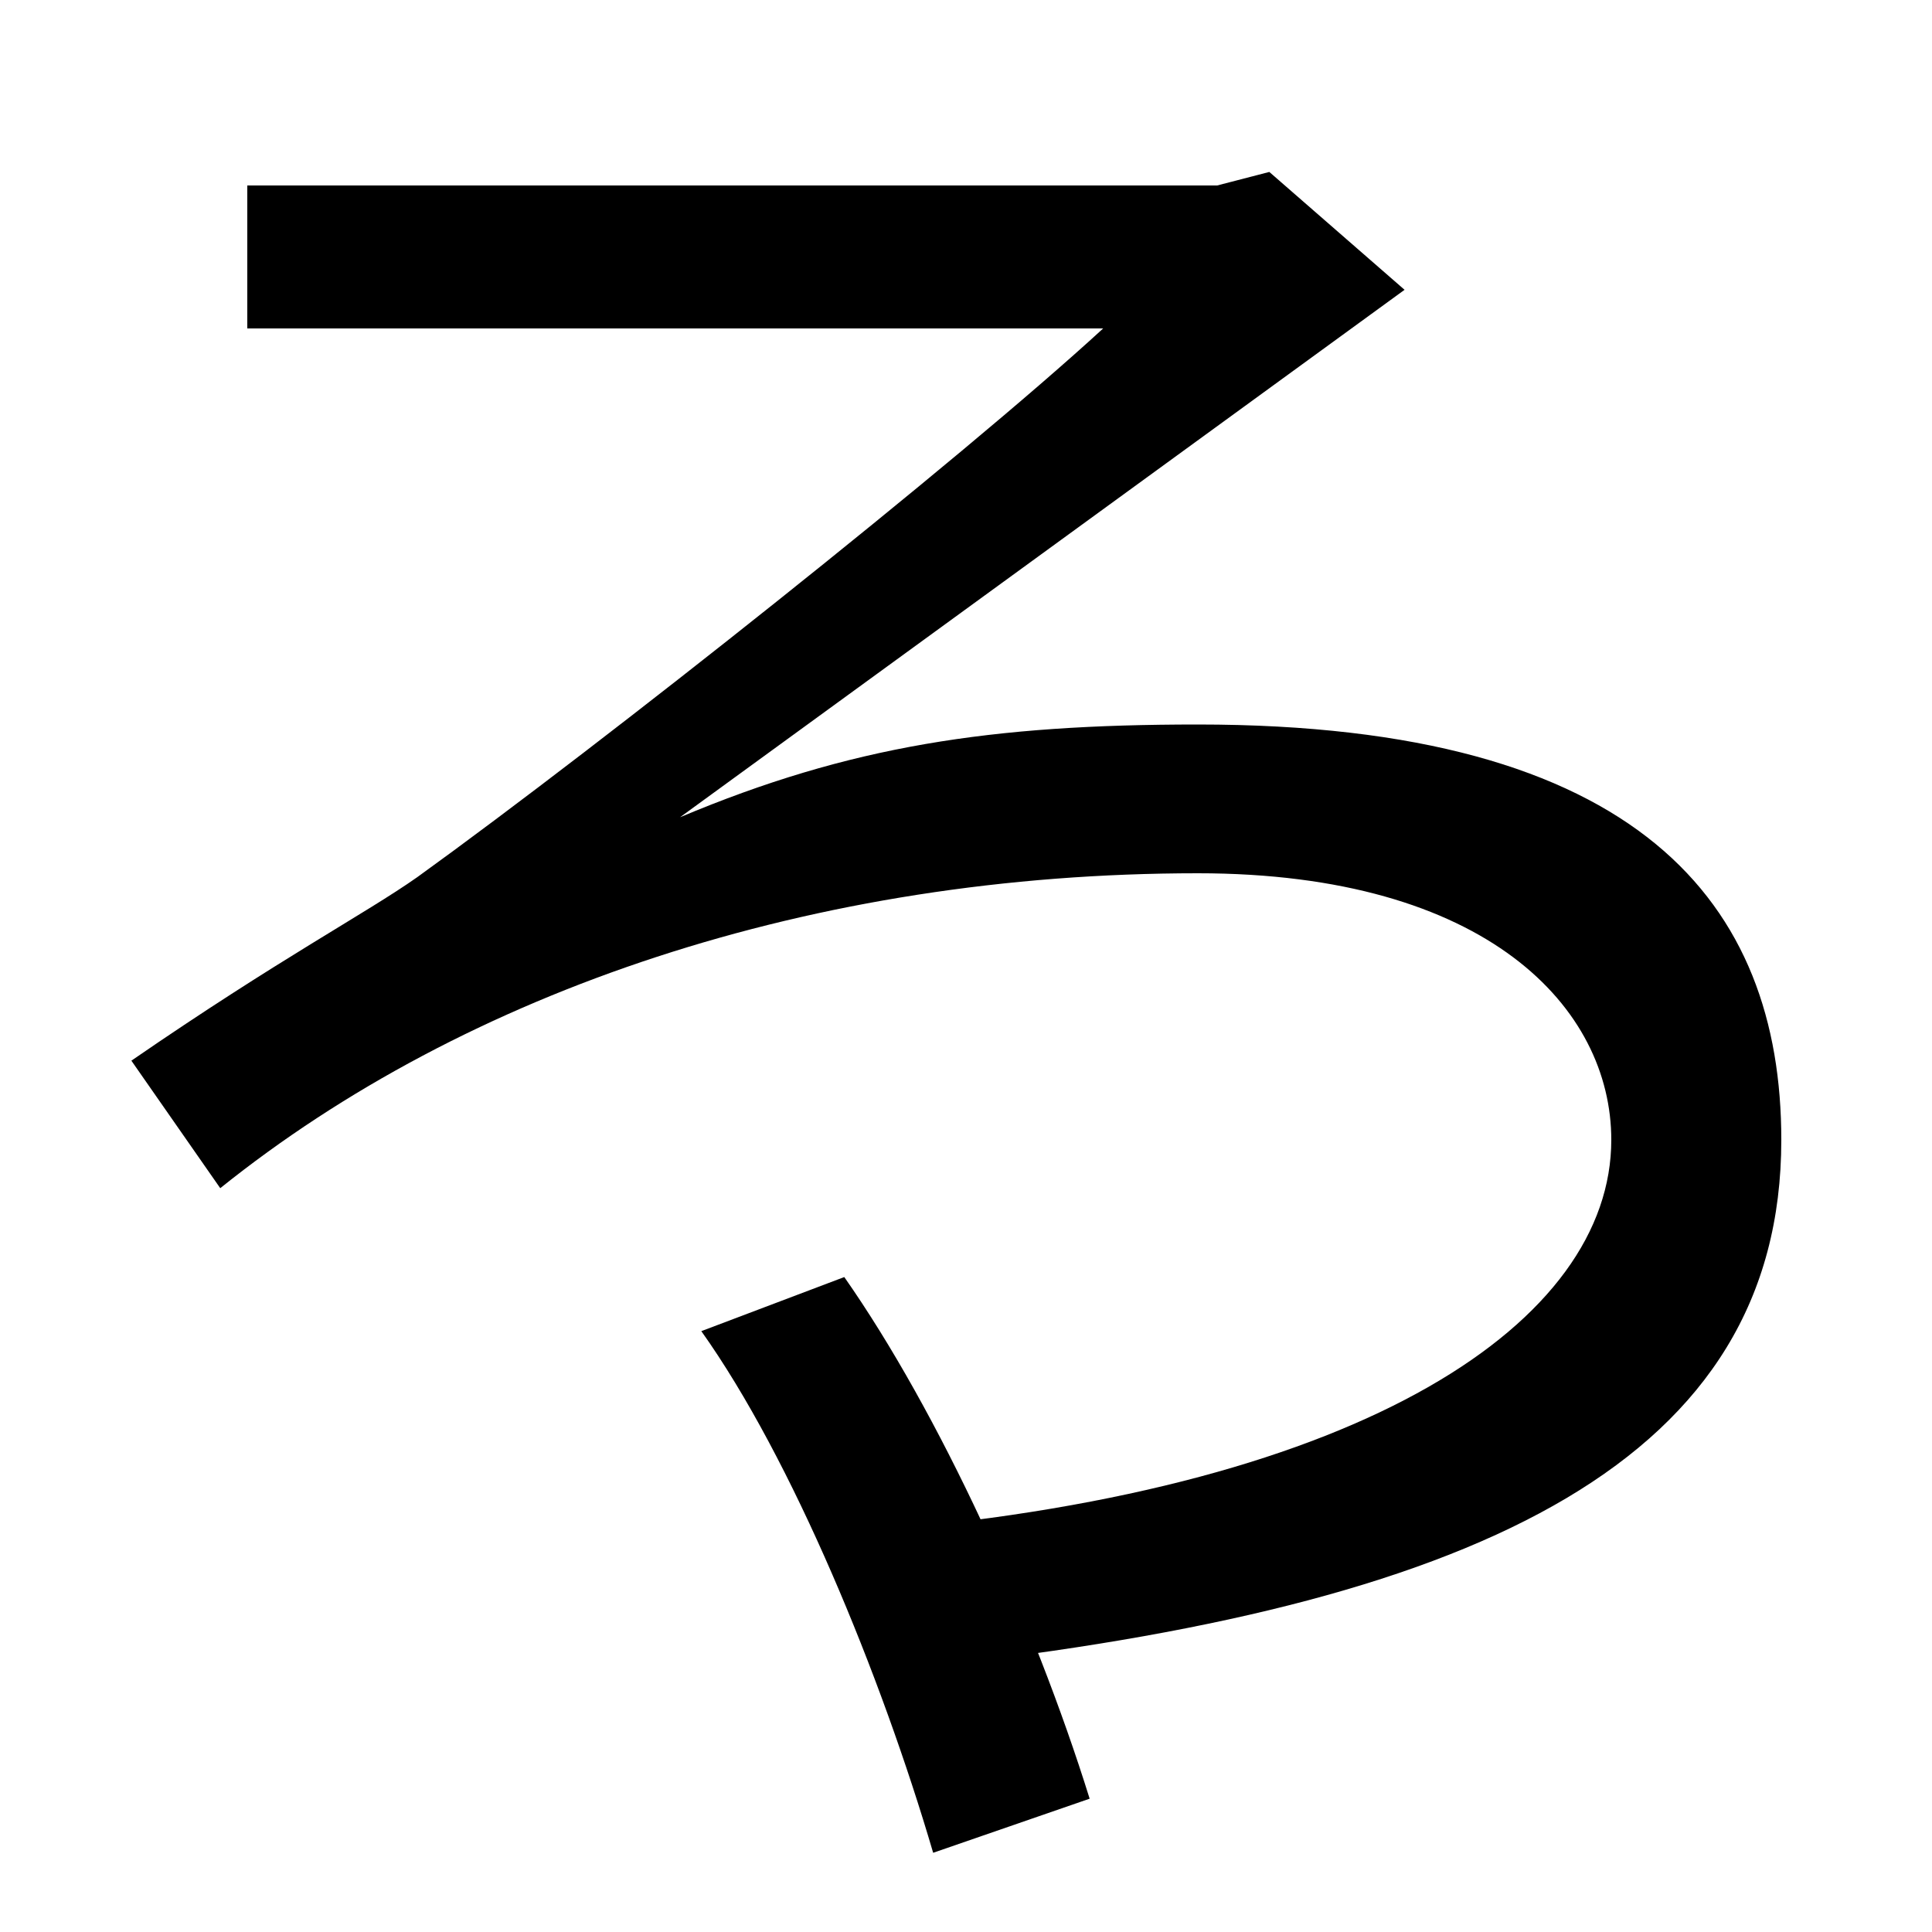
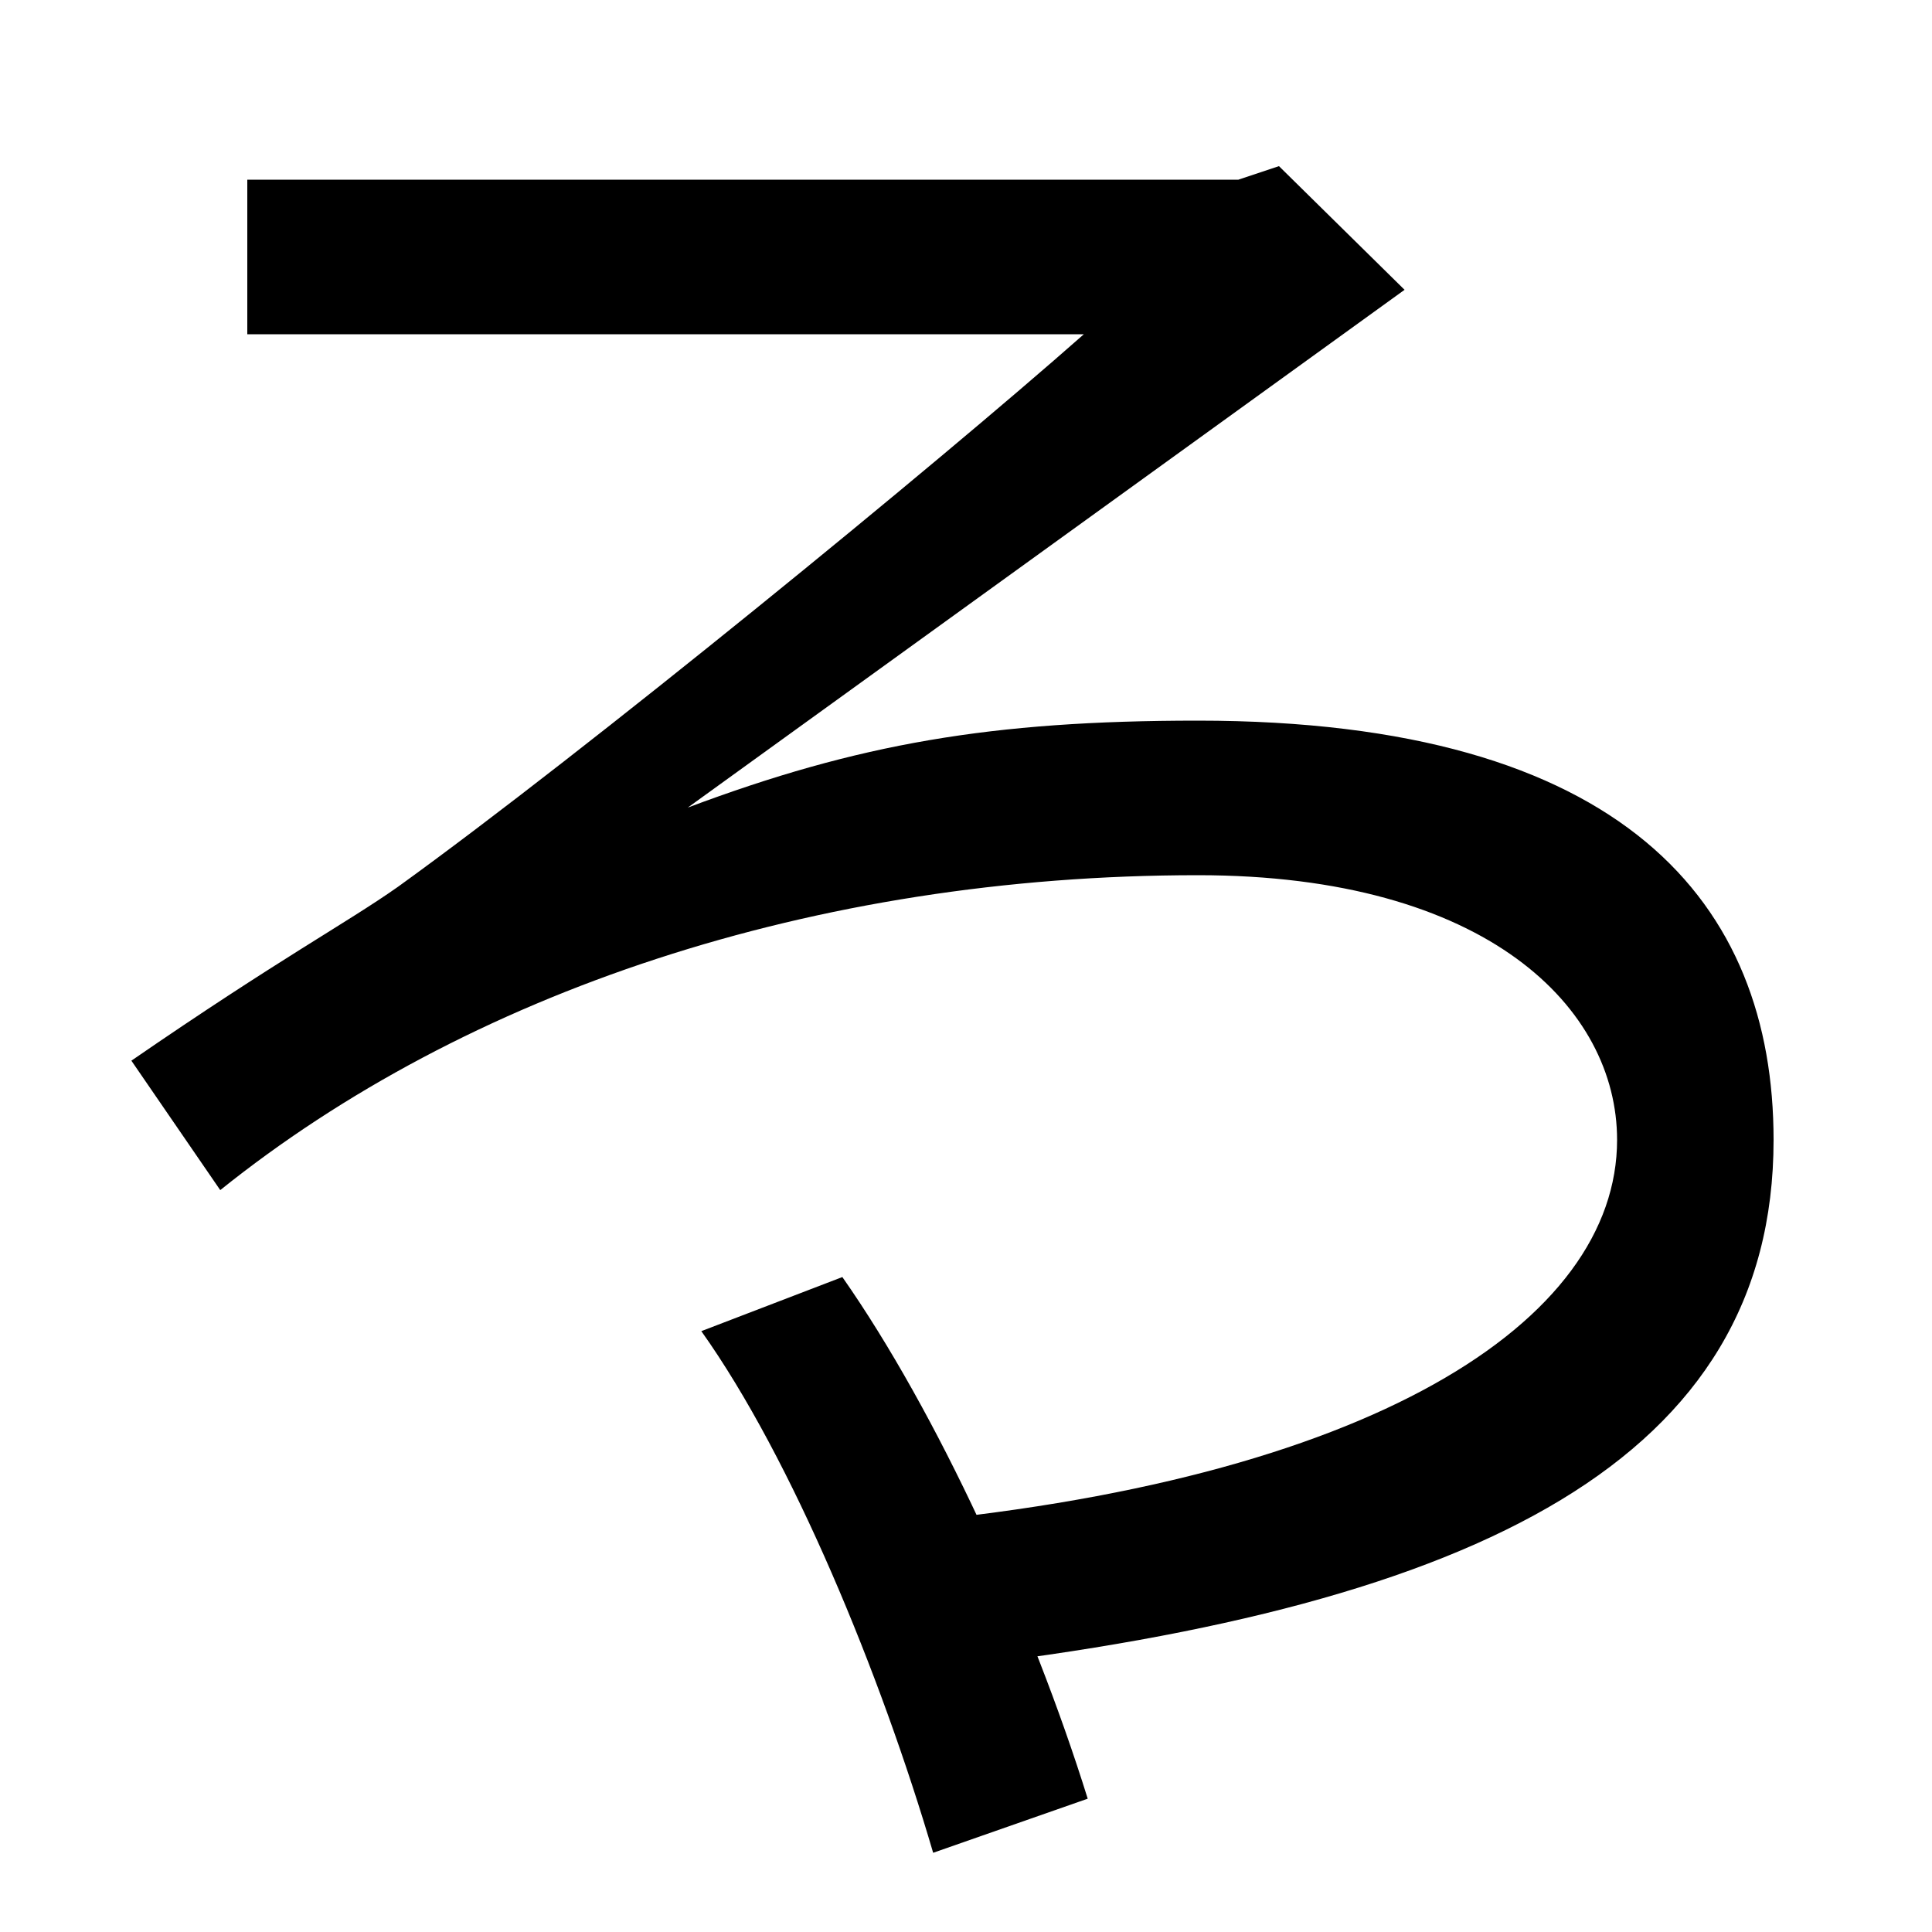
<svg xmlns="http://www.w3.org/2000/svg" width="1000" height="1000">
-   <path d="M456 88 495 19C768 51 922 125 922 290C922 412 849 505 620 505C513 505 440 494 352 457L727 730L657 791L630 784H128V710H571C497 642 313 496 216 426C189 407 145 384 68 331L114 265C241 367 421 428 620 428C770 428 834 358 834 290C834 196 707 110 456 88ZM483 -79 564 -51C535 42 486 149 437 219L363 191C410 125 456 13 483 -79Z" transform="translate(0, 880) scale(1,-1)" />
+   <path d="M459 91 493 17C766 49 918 125 918 290C918 412 841 507 620 507C513 507 444 495 356 462L727 730L662 794L641 787H128V707H561C484 639 303 491 206 421C179 402 145 384 68 331L114 264C241 366 421 427 620 427C770 427 837 358 837 290C837 196 710 113 459 91ZM483 -79 563 -51C534 42 485 149 436 219L363 191C410 125 456 13 483 -79Z" transform="translate(0, 880) scale(1,-1)" />
</svg>
